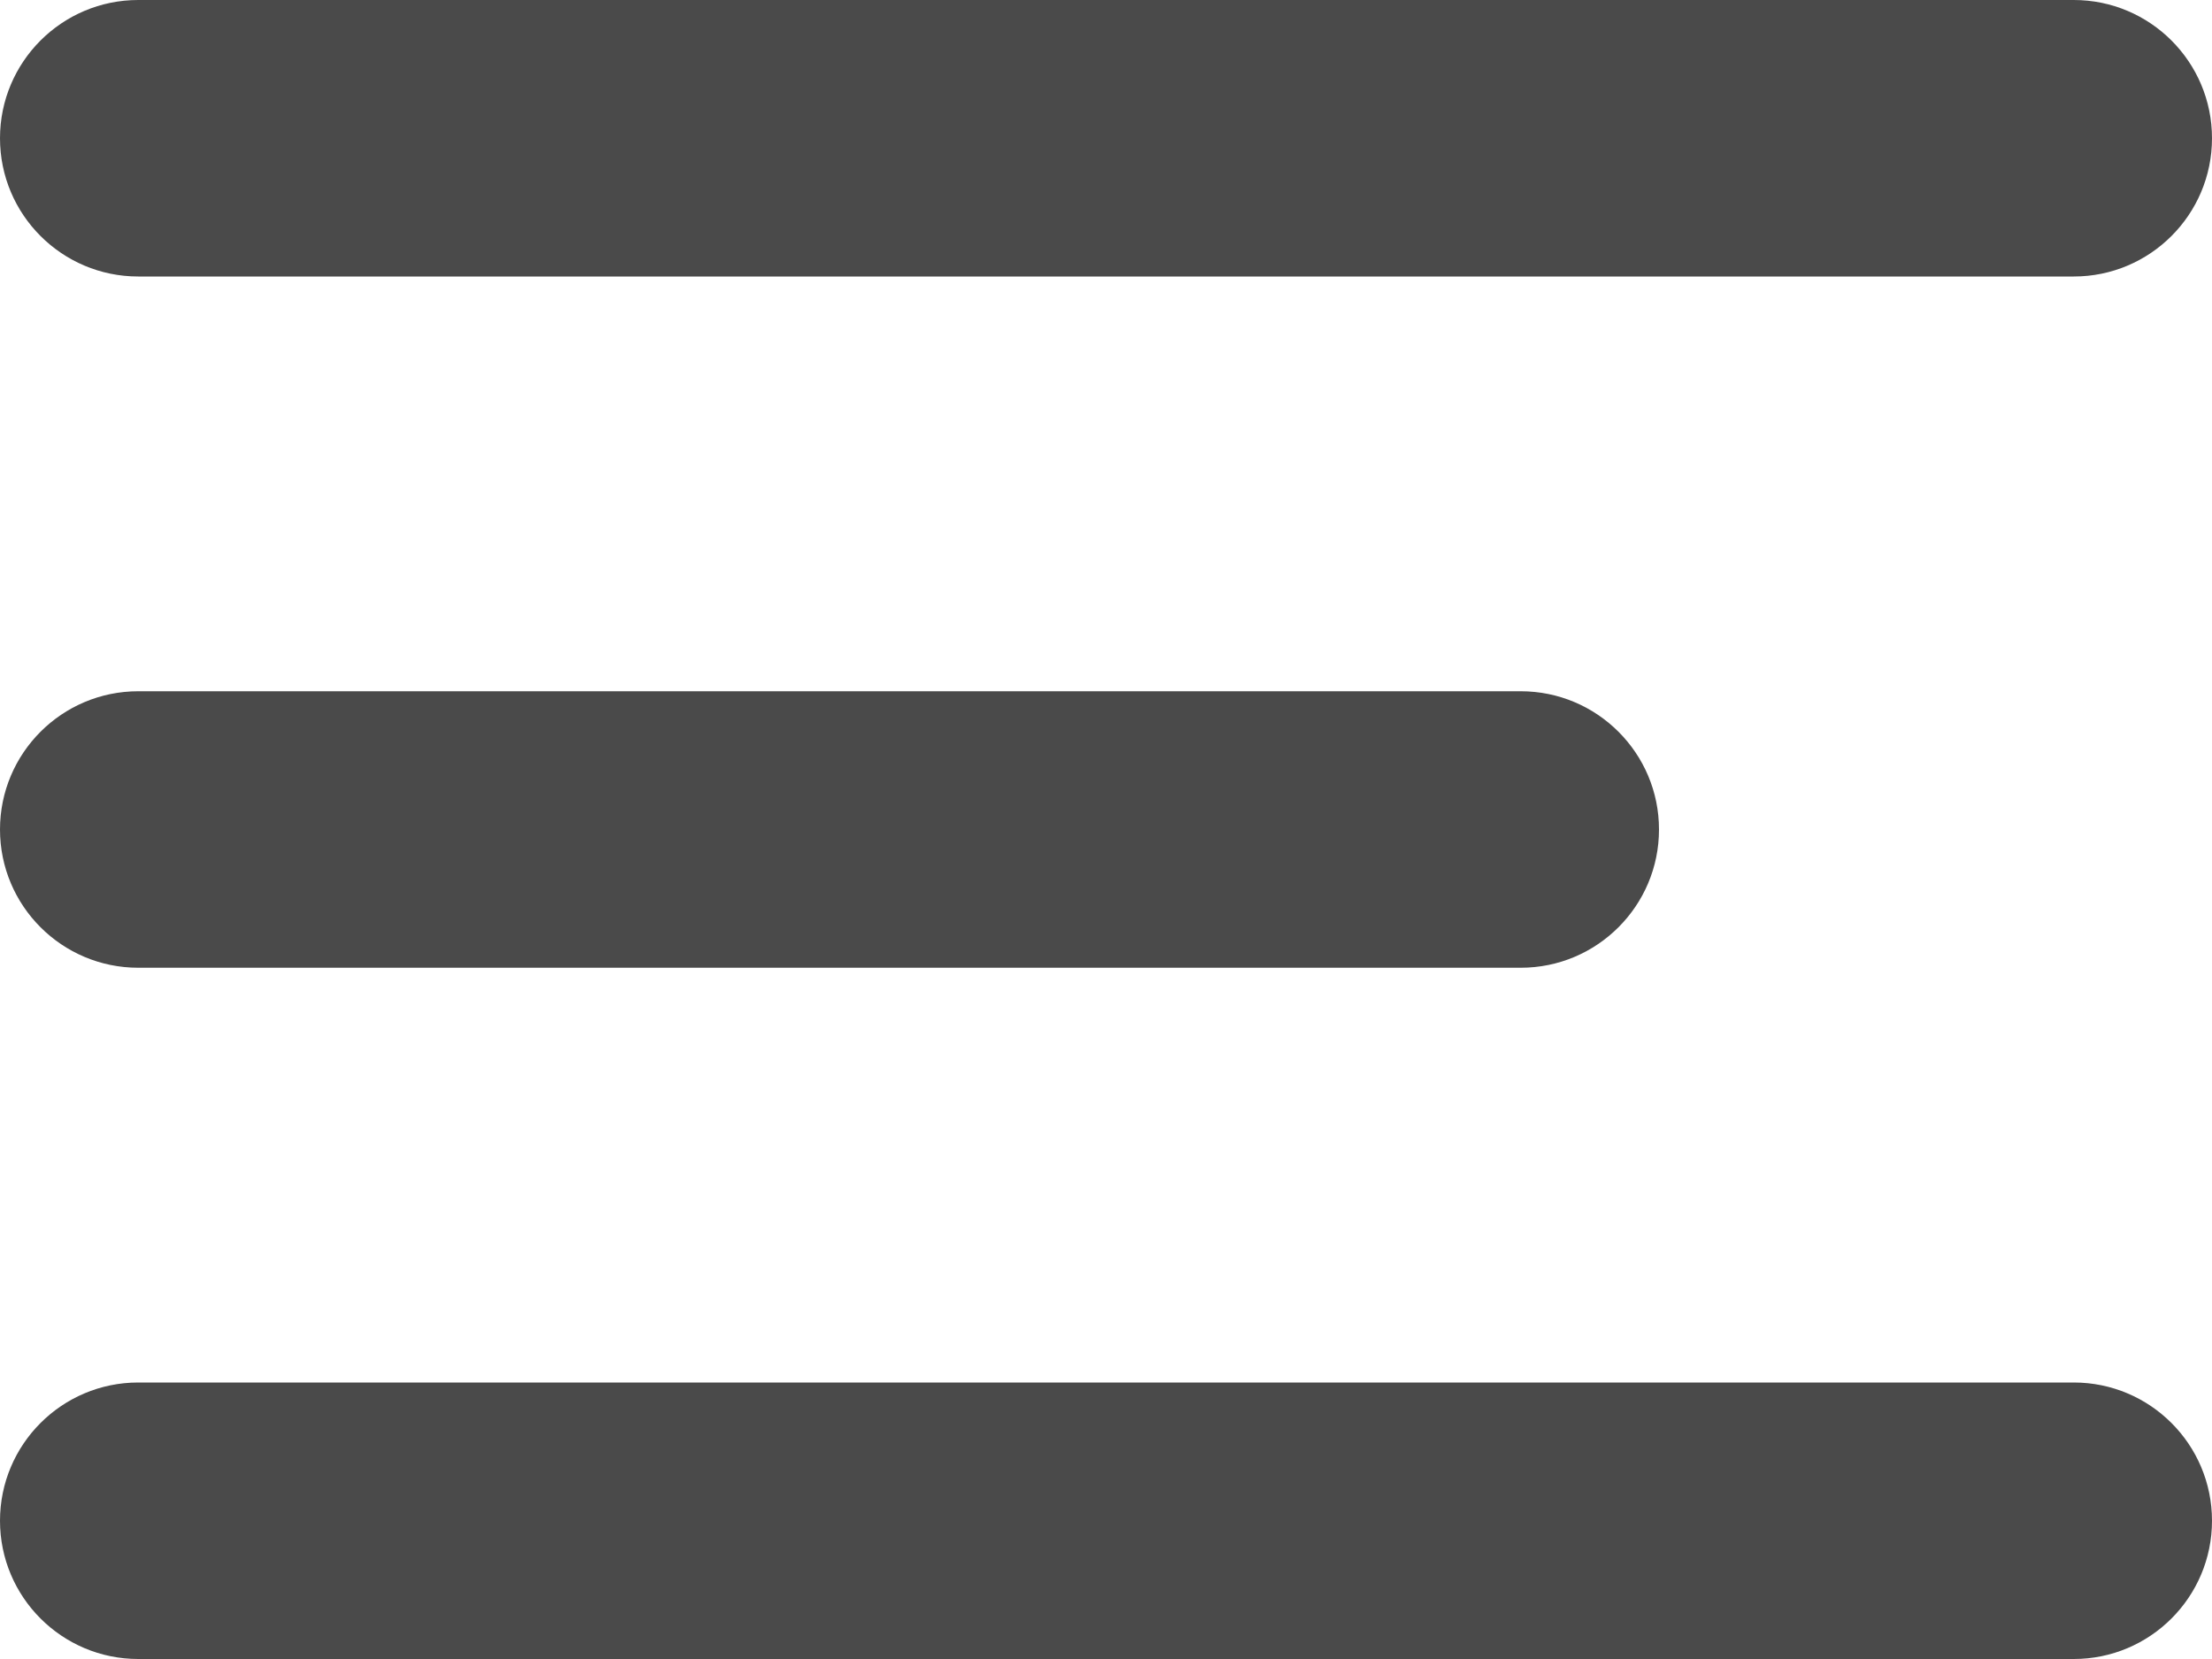
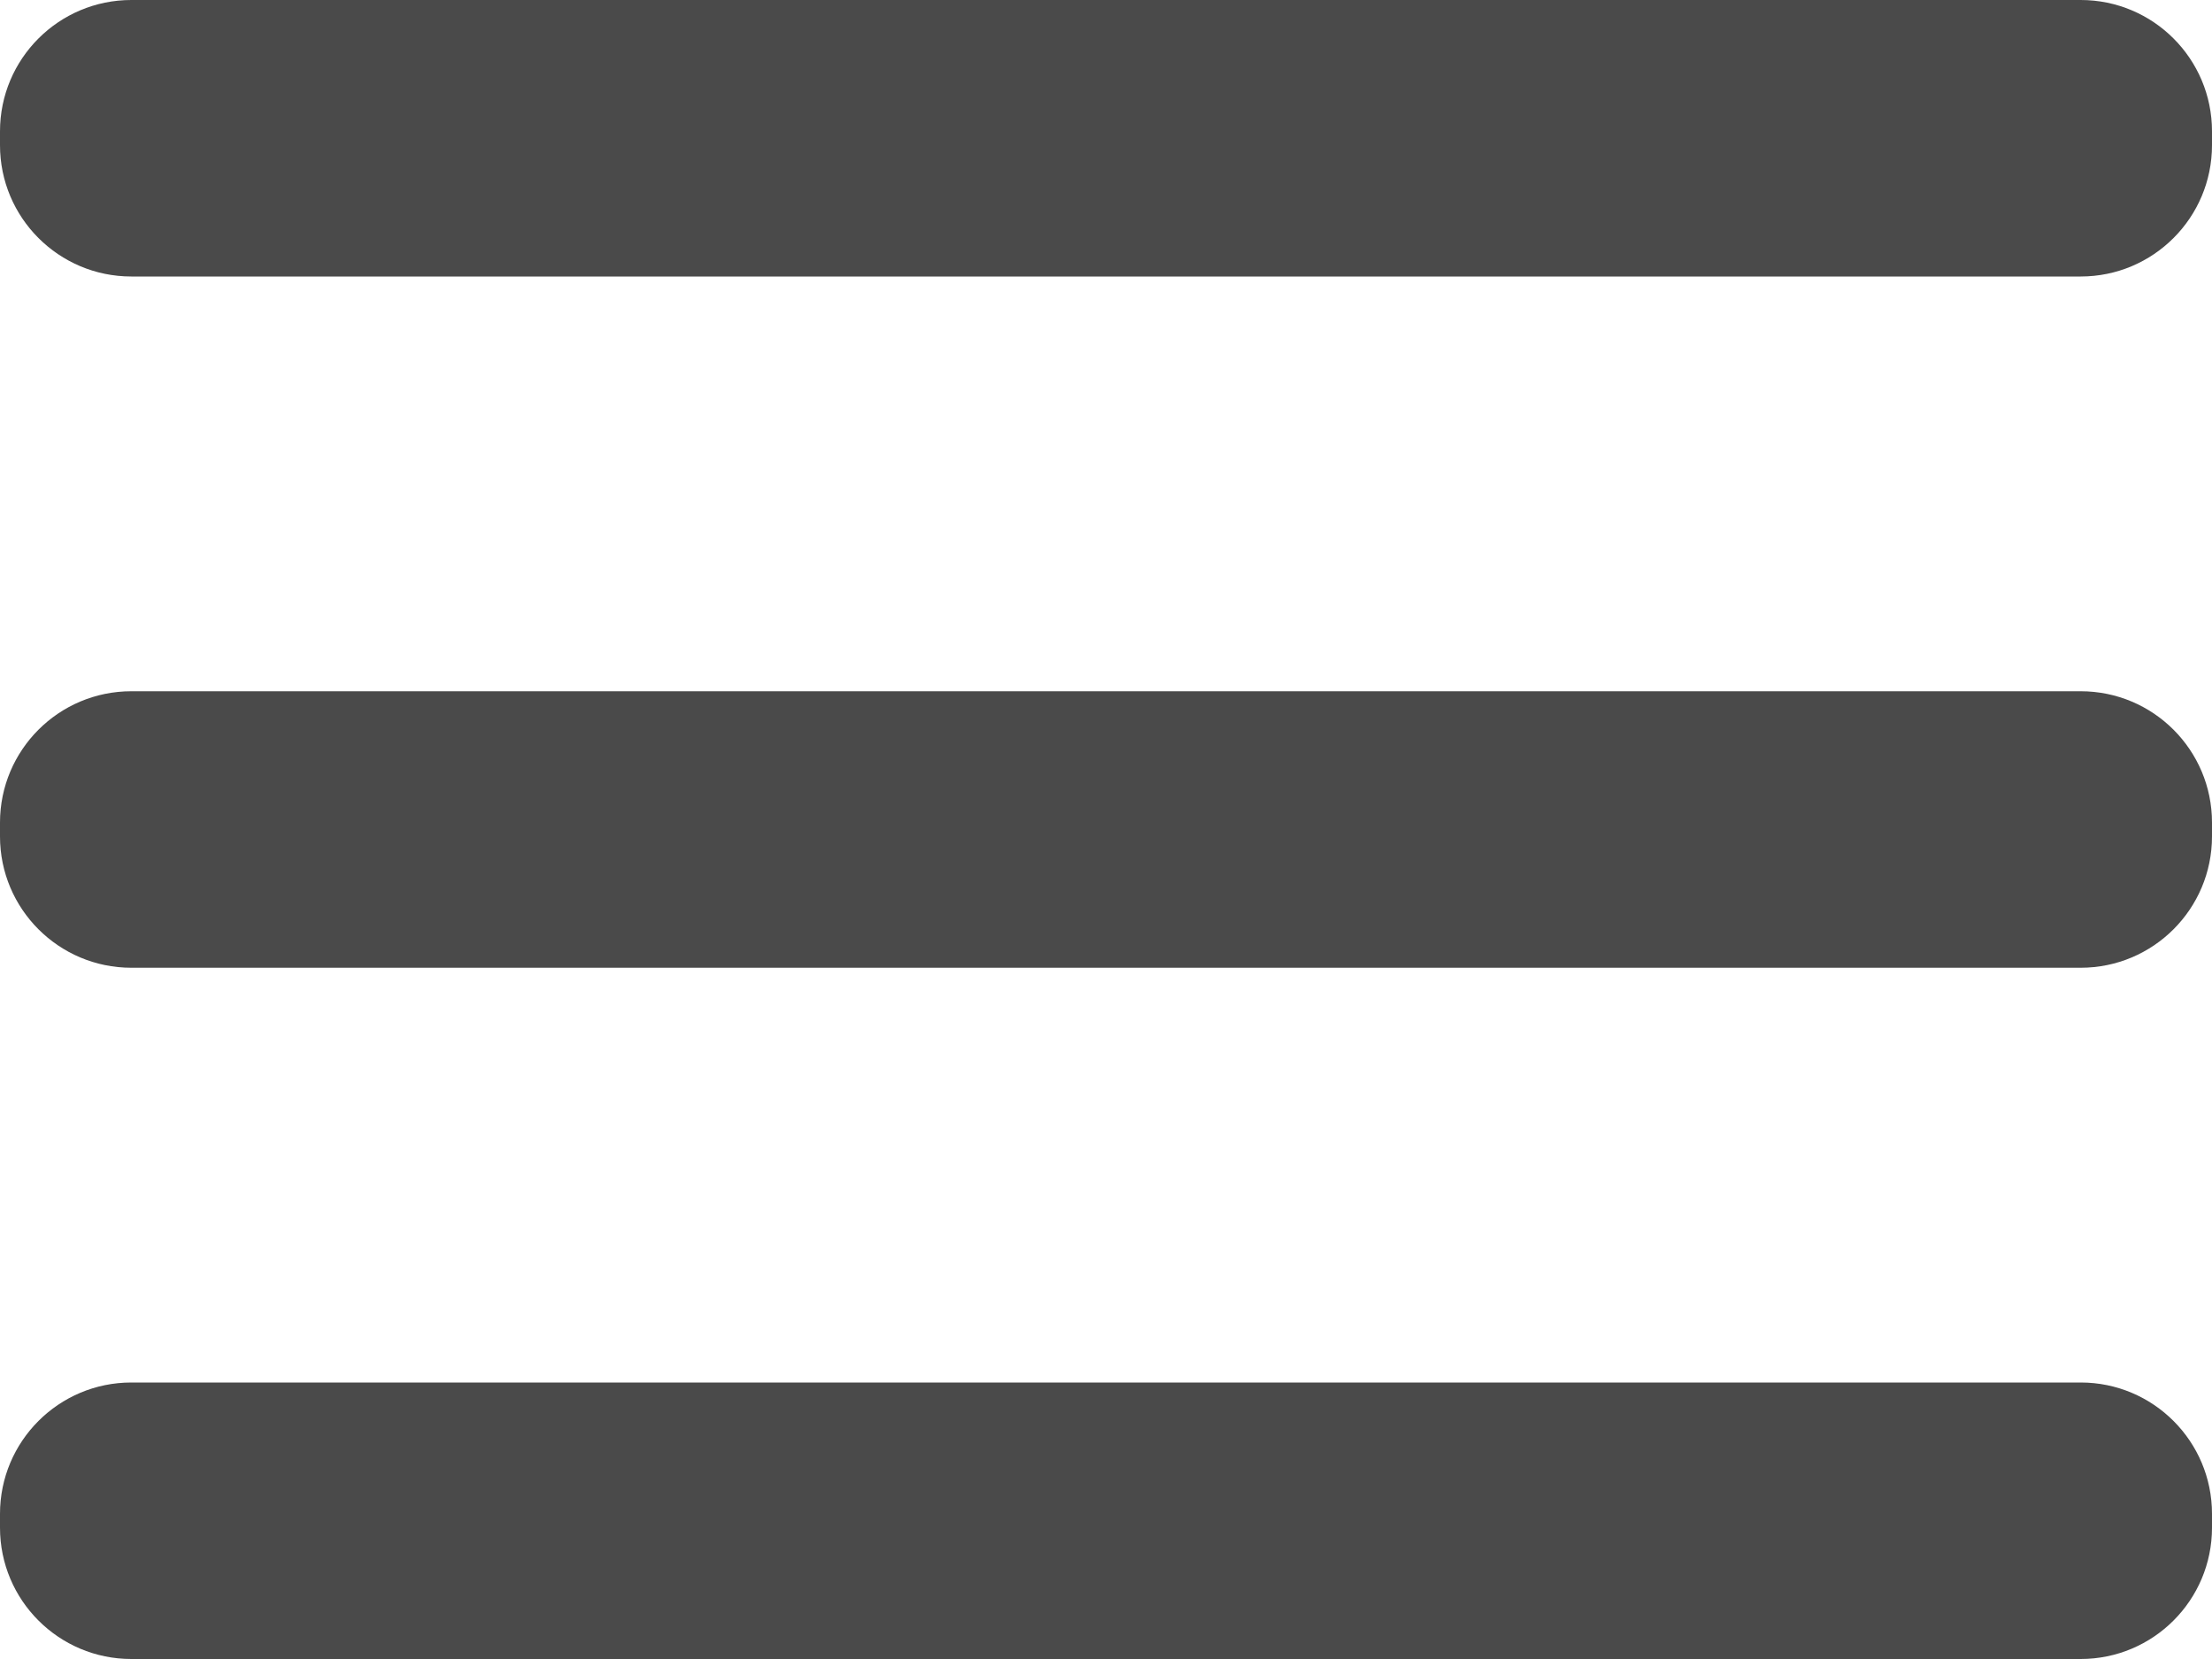
- <svg xmlns="http://www.w3.org/2000/svg" width="16" height="12" viewBox="0 0 16 12" fill="none">
-   <path fill-rule="evenodd" clip-rule="evenodd" d="M15 12C15.552 12 16 11.552 16 11C16 10.448 15.552 10 15 10H1C0.448 10 0 10.448 0 11C0 11.552 0.448 12 1 12H15ZM11 7C11.552 7 12 6.552 12 6C12 5.448 11.552 5 11 5H1C0.448 5 0 5.448 0 6C0 6.552 0.448 7 1 7H11ZM15 2C15.552 2 16 1.552 16 1C16 0.448 15.552 0 15 0H1C0.448 0 0 0.448 0 1C0 1.552 0.448 2 1 2H15Z" fill="#4A4A4A" />
+ <svg xmlns="http://www.w3.org/2000/svg" id="menu" width="16" height="12" viewBox="0 0 16 12">
+   <rect id="Retângulo_3" data-name="Retângulo 3" width="16" height="2" rx="0.95" transform="translate(0 5)" fill="#4a4a4a" />
+   <rect id="Retângulo_4" data-name="Retângulo 4" width="16" height="2" rx="0.95" transform="translate(0 10)" fill="#4a4a4a" />
+   <rect id="Retângulo_5" data-name="Retângulo 5" width="16" height="2" rx="0.95" fill="#4a4a4a" />
</svg>
